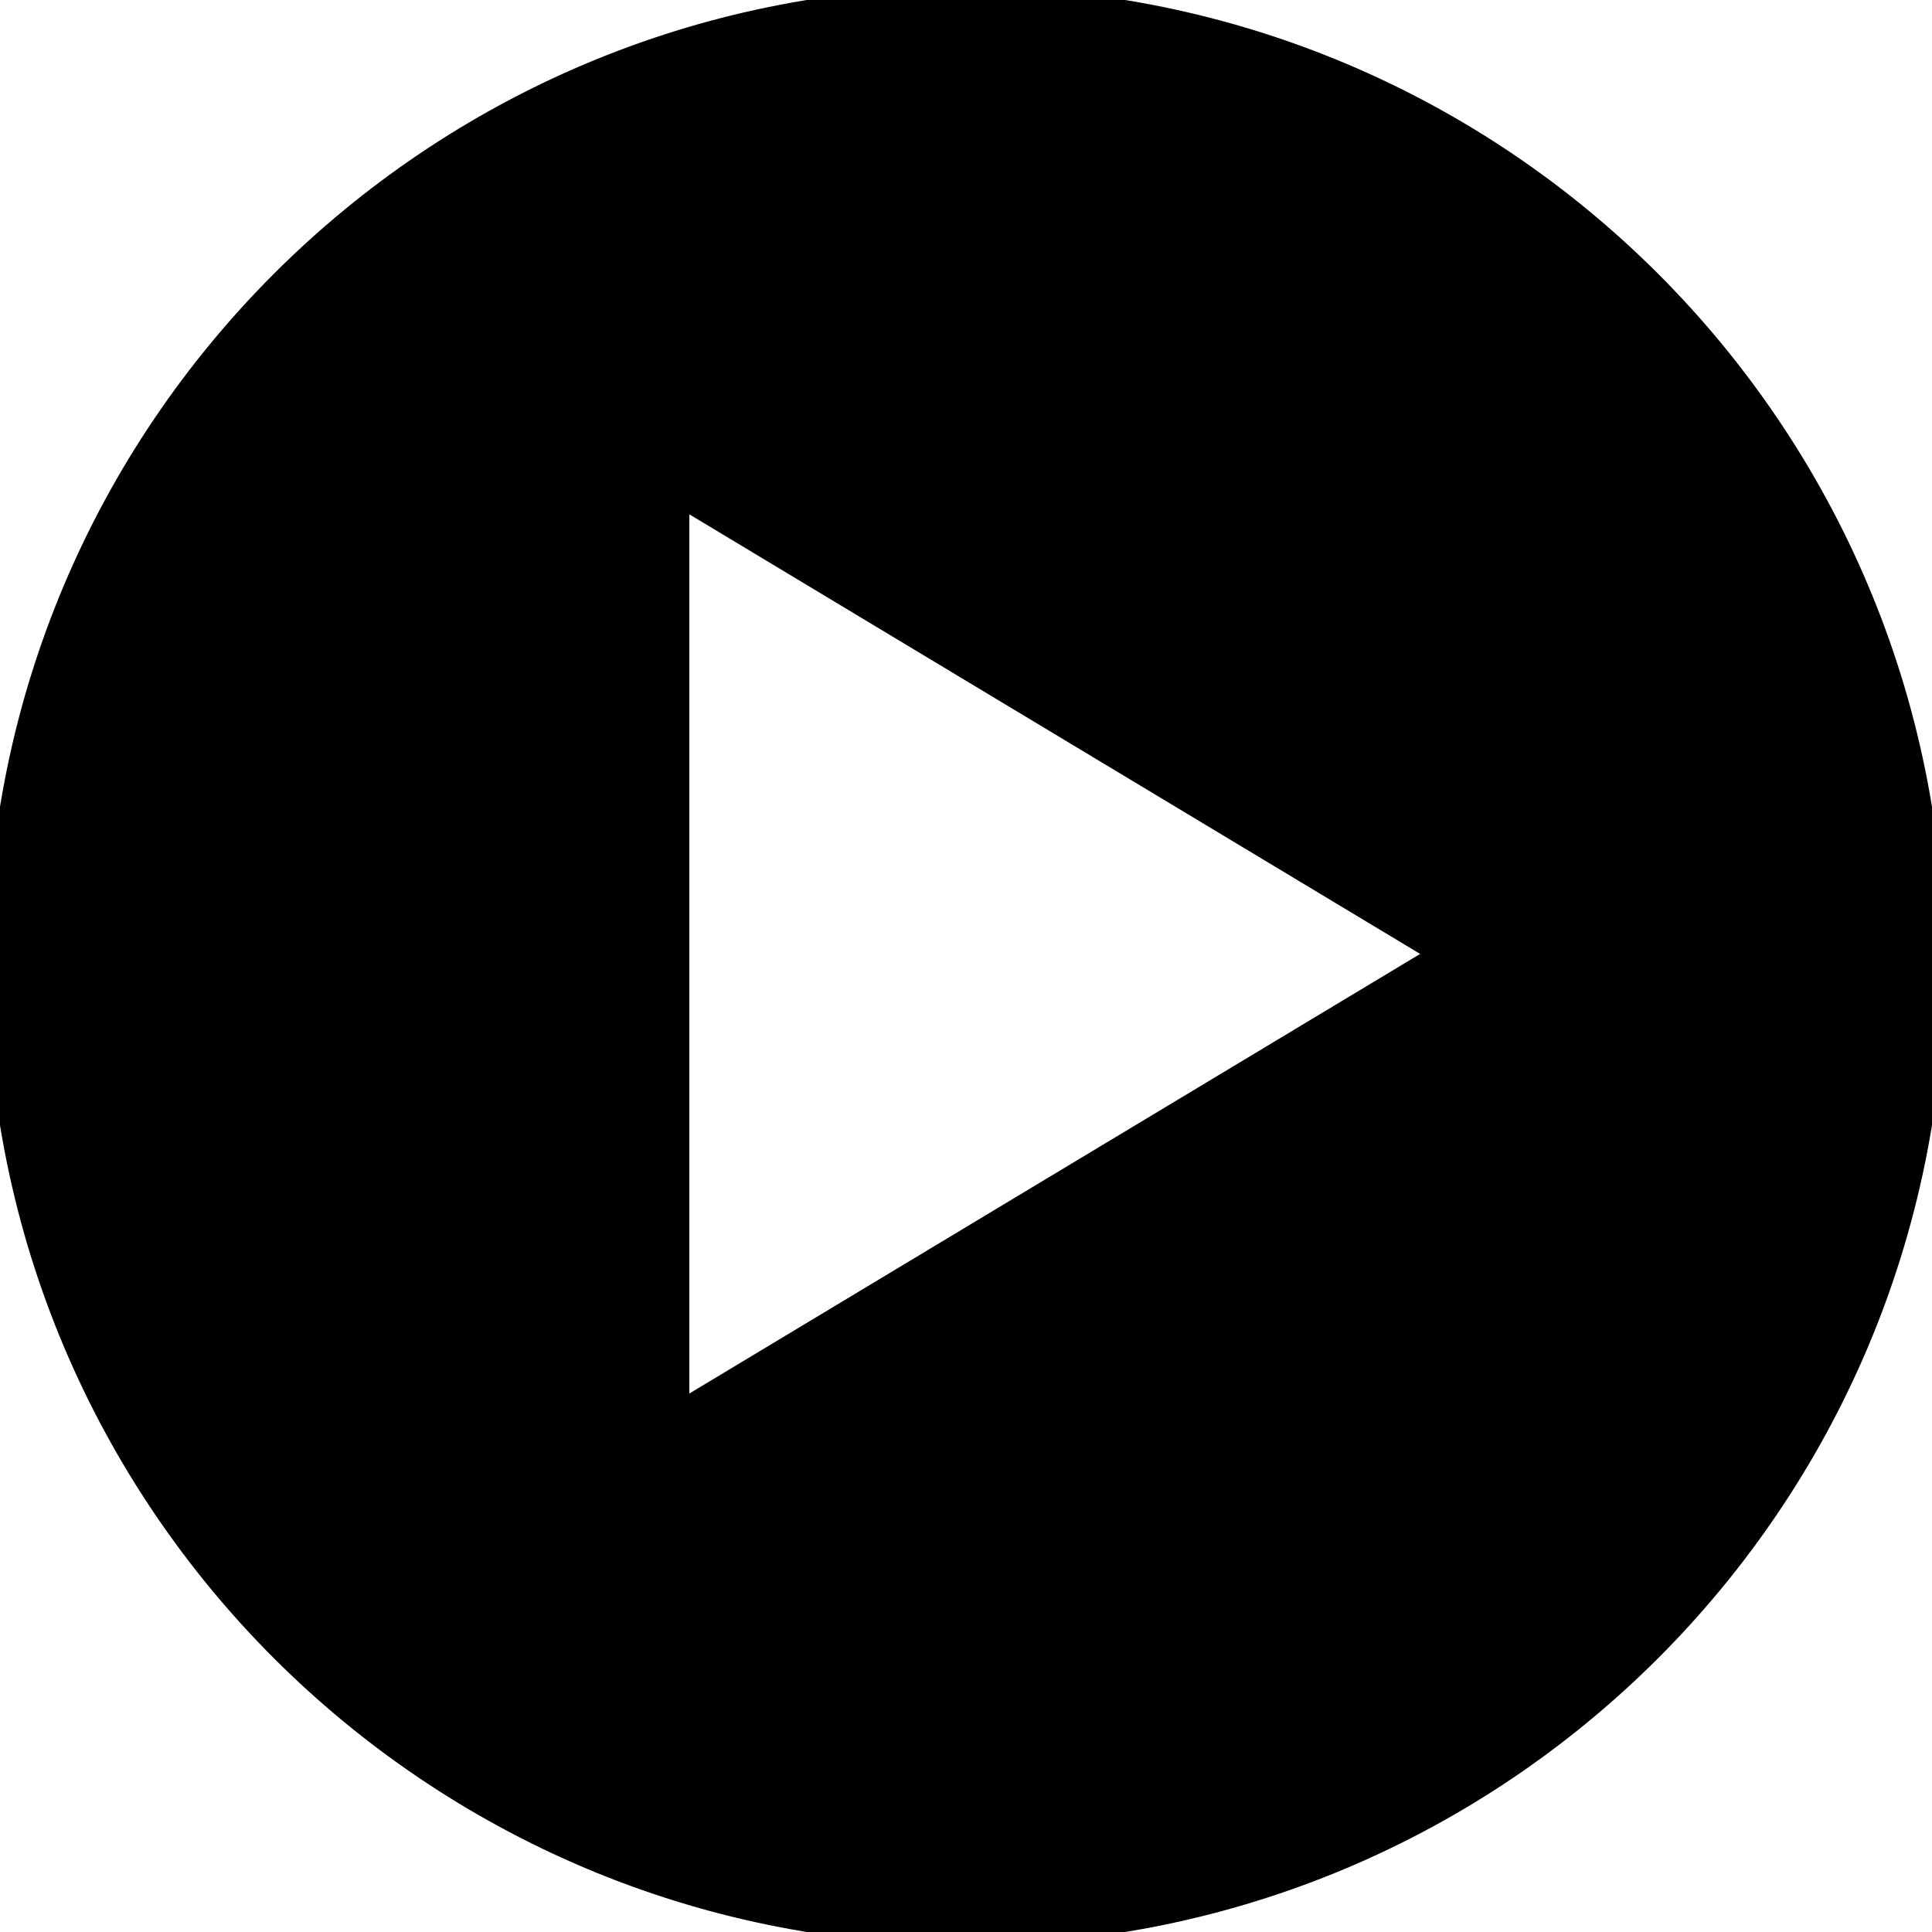
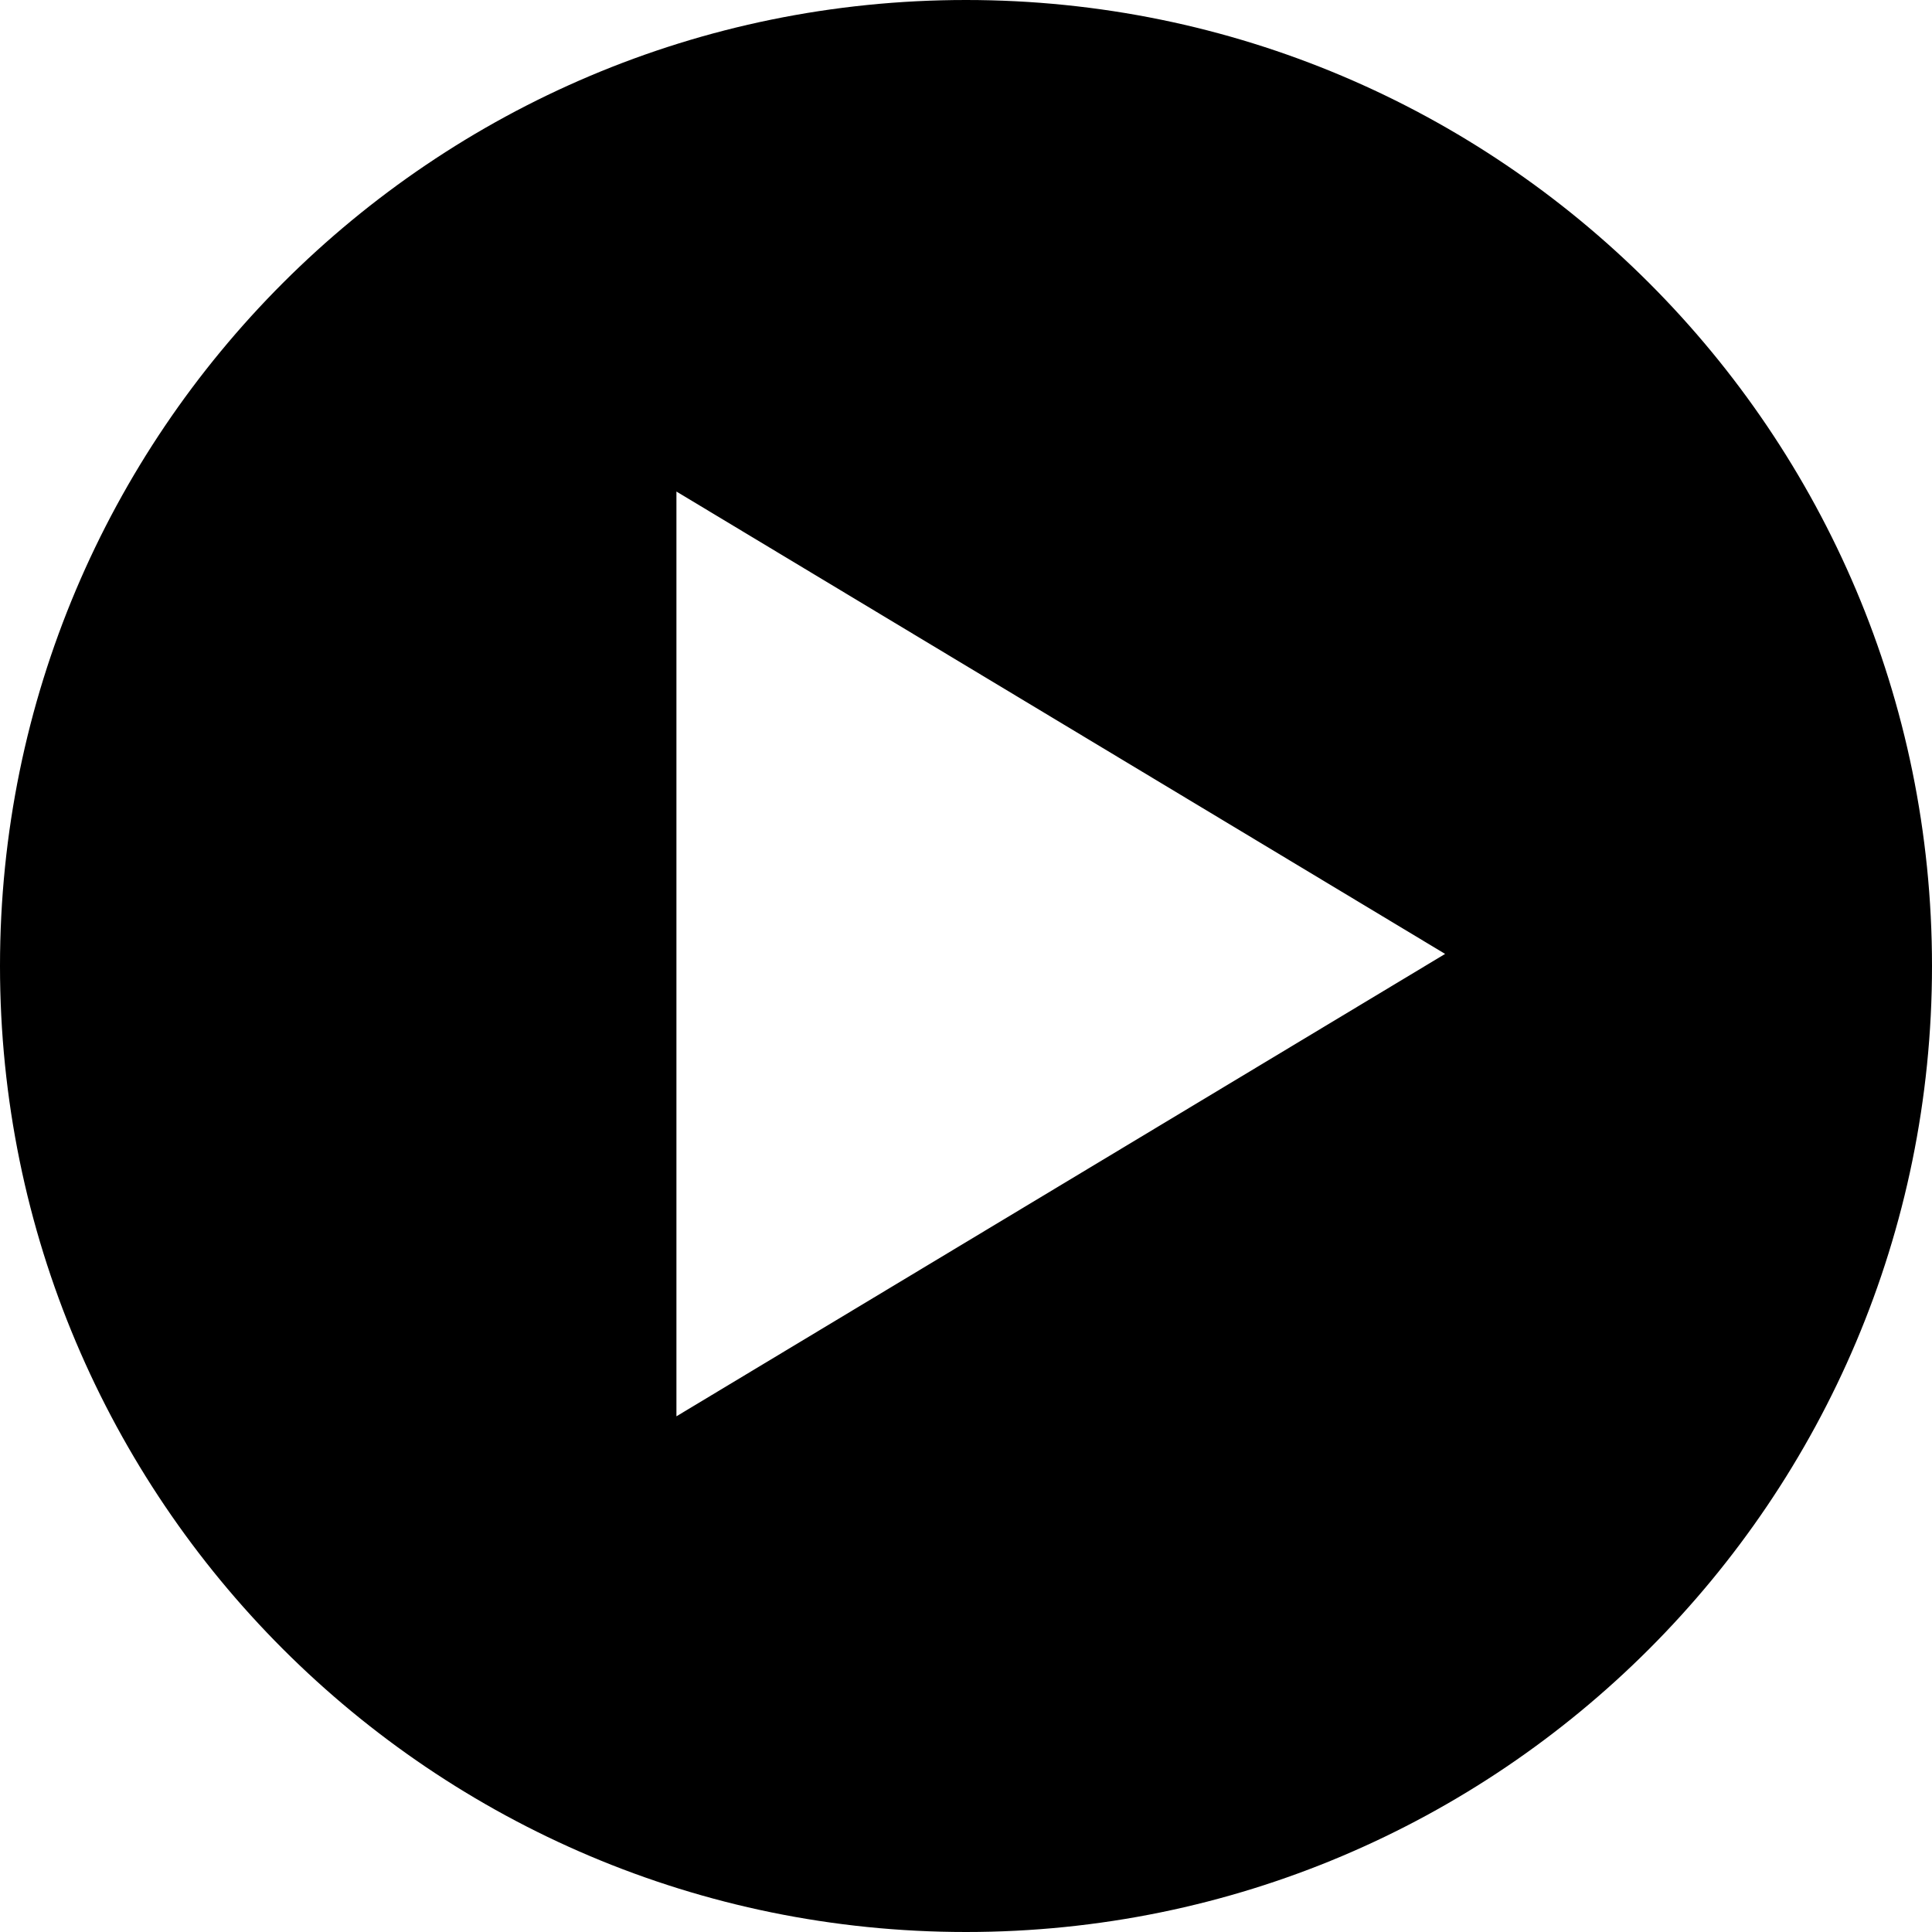
<svg xmlns="http://www.w3.org/2000/svg" width="15mm" height="15mm" viewBox="0 0 1500 1500" shape-rendering="geometricPrecision" text-rendering="geometricPrecision" image-rendering="optimizeQuality" fill-rule="evenodd" clip-rule="evenodd">
-   <path d="M750 0c414.21 0 750 335.79 750 750s-335.79 750-750 750S0 1164.21 0 750 335.79 0 750 0zM525.18 1099.62V381.63l596.81 358.99-596.81 359z" stroke="#000" stroke-width="20" stroke-miterlimit="22.926" />
+   <path d="M750 0c414.21 0 750 335.79 750 750s-335.79 750-750 750S0 1164.21 0 750 335.79 0 750 0zM525.18 1099.62V381.63l596.81 358.99-596.81 359z" />
</svg>
